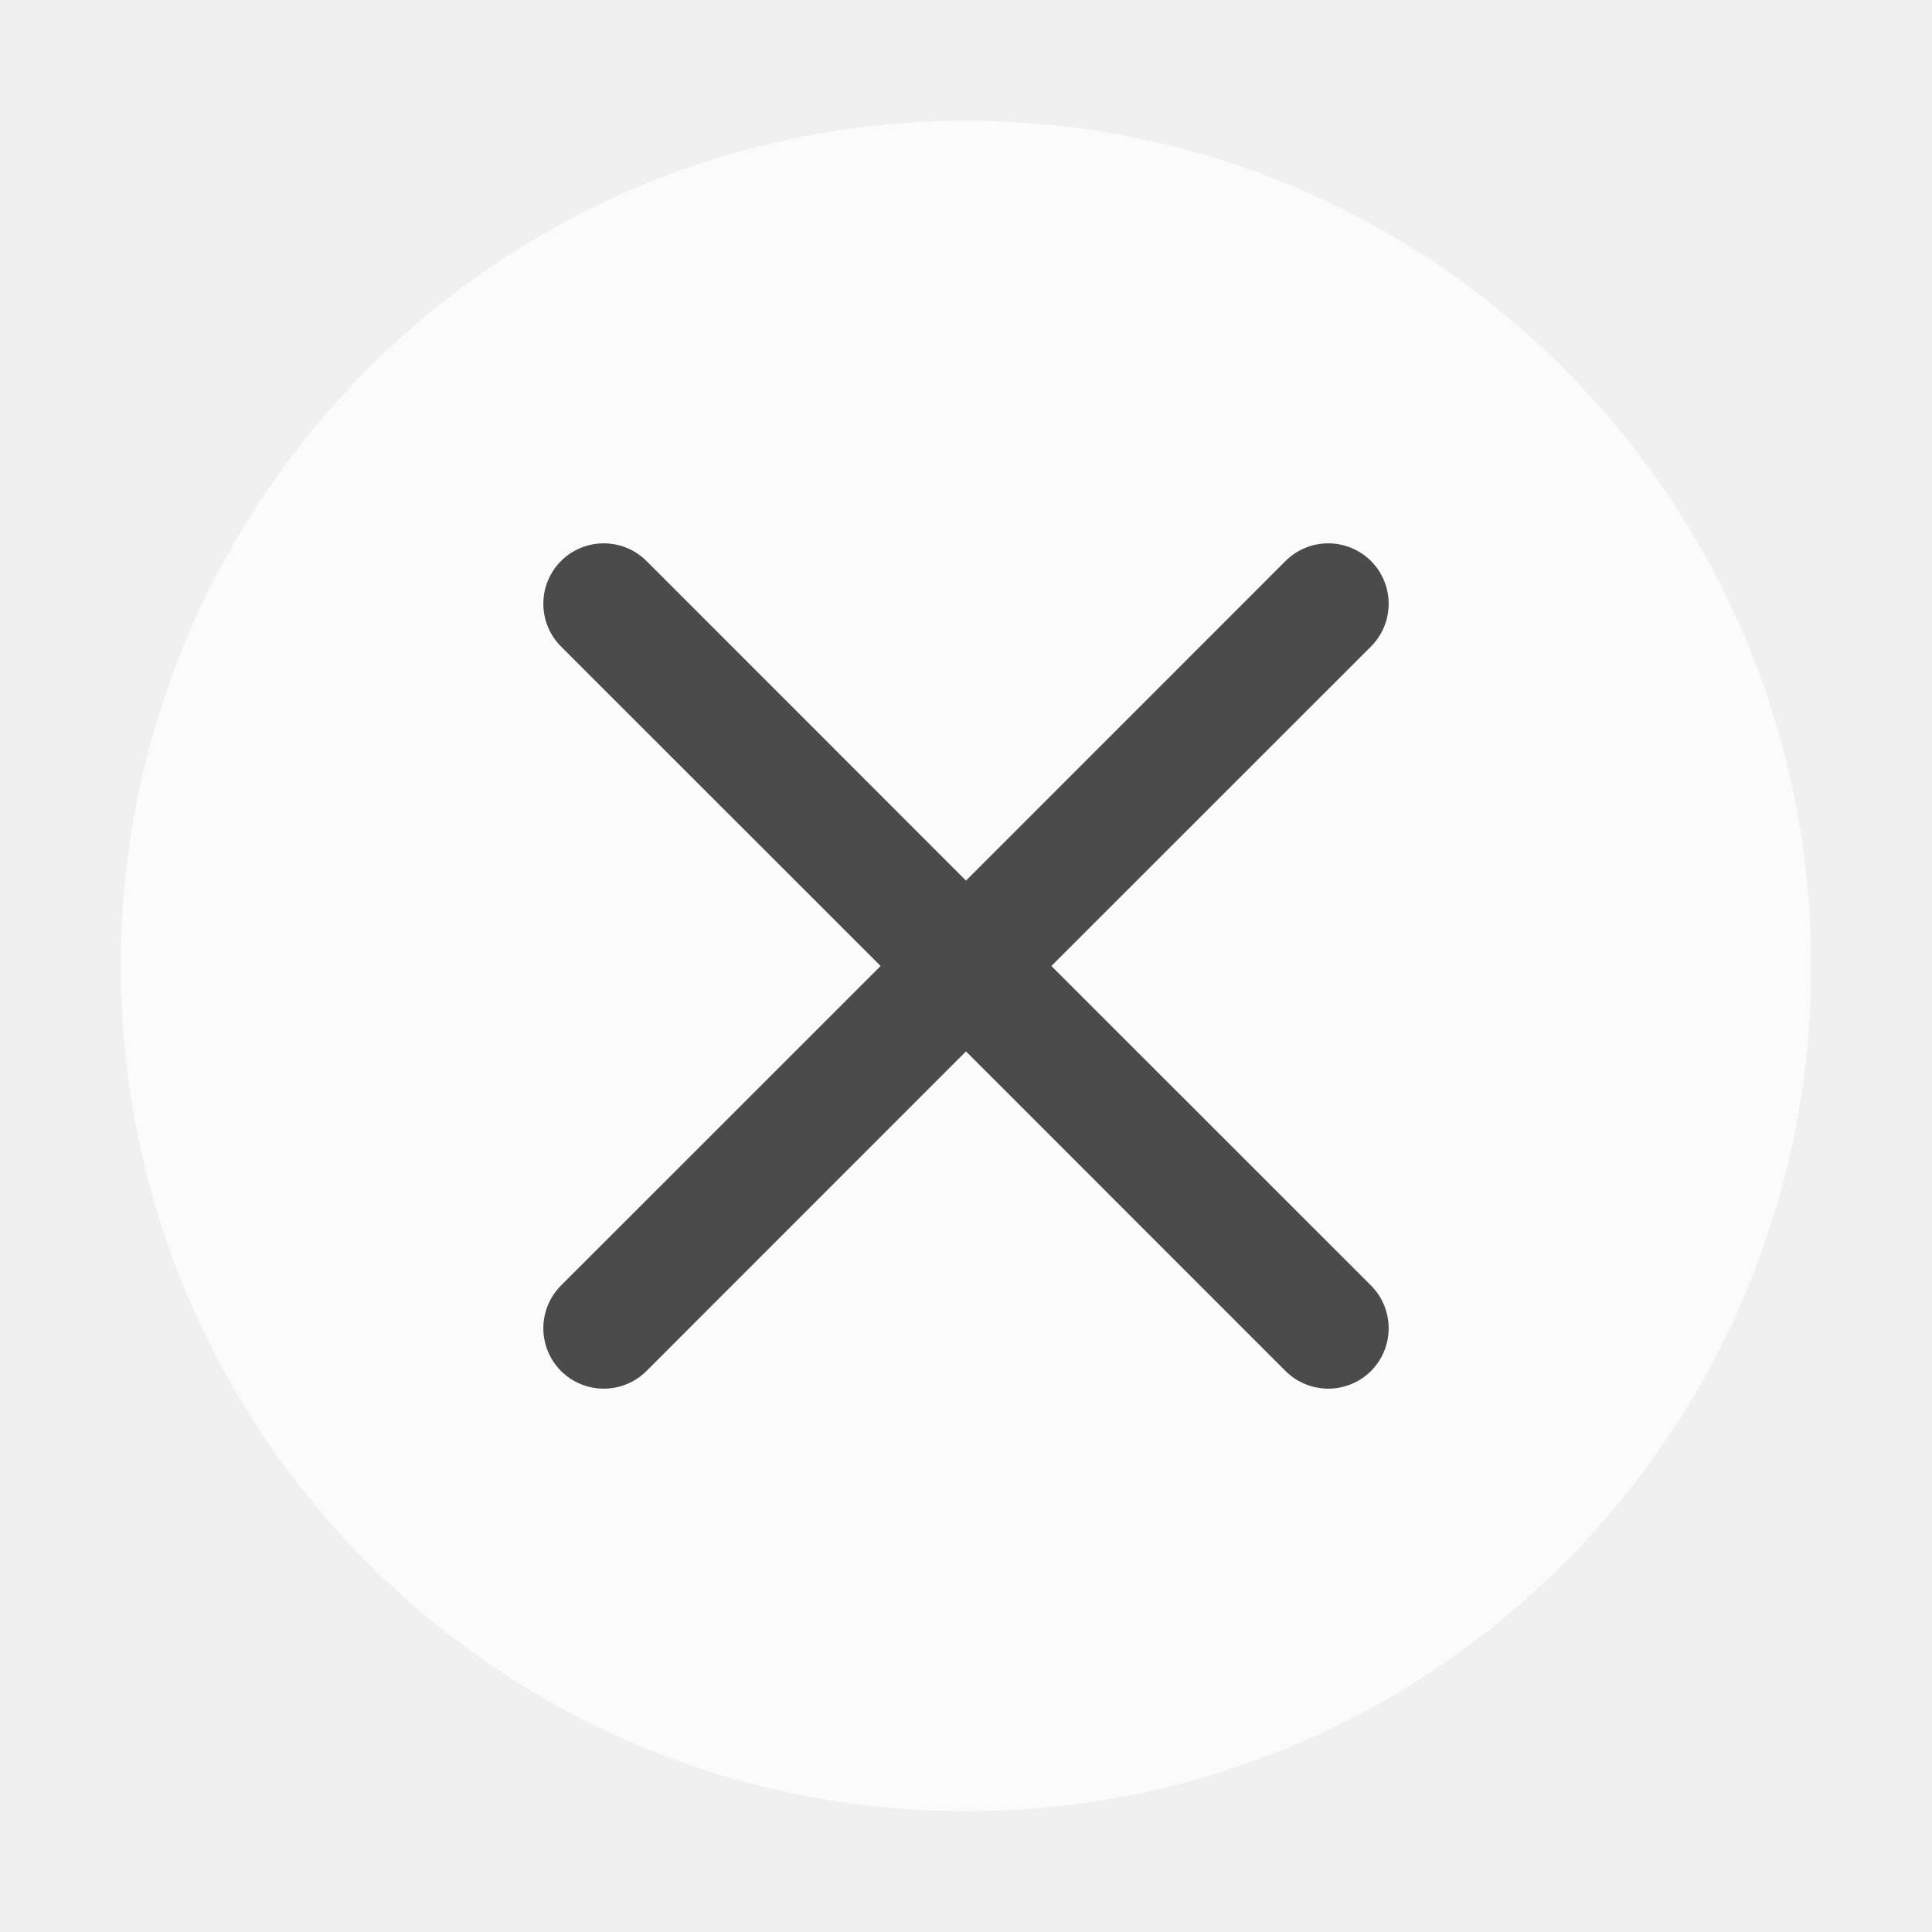
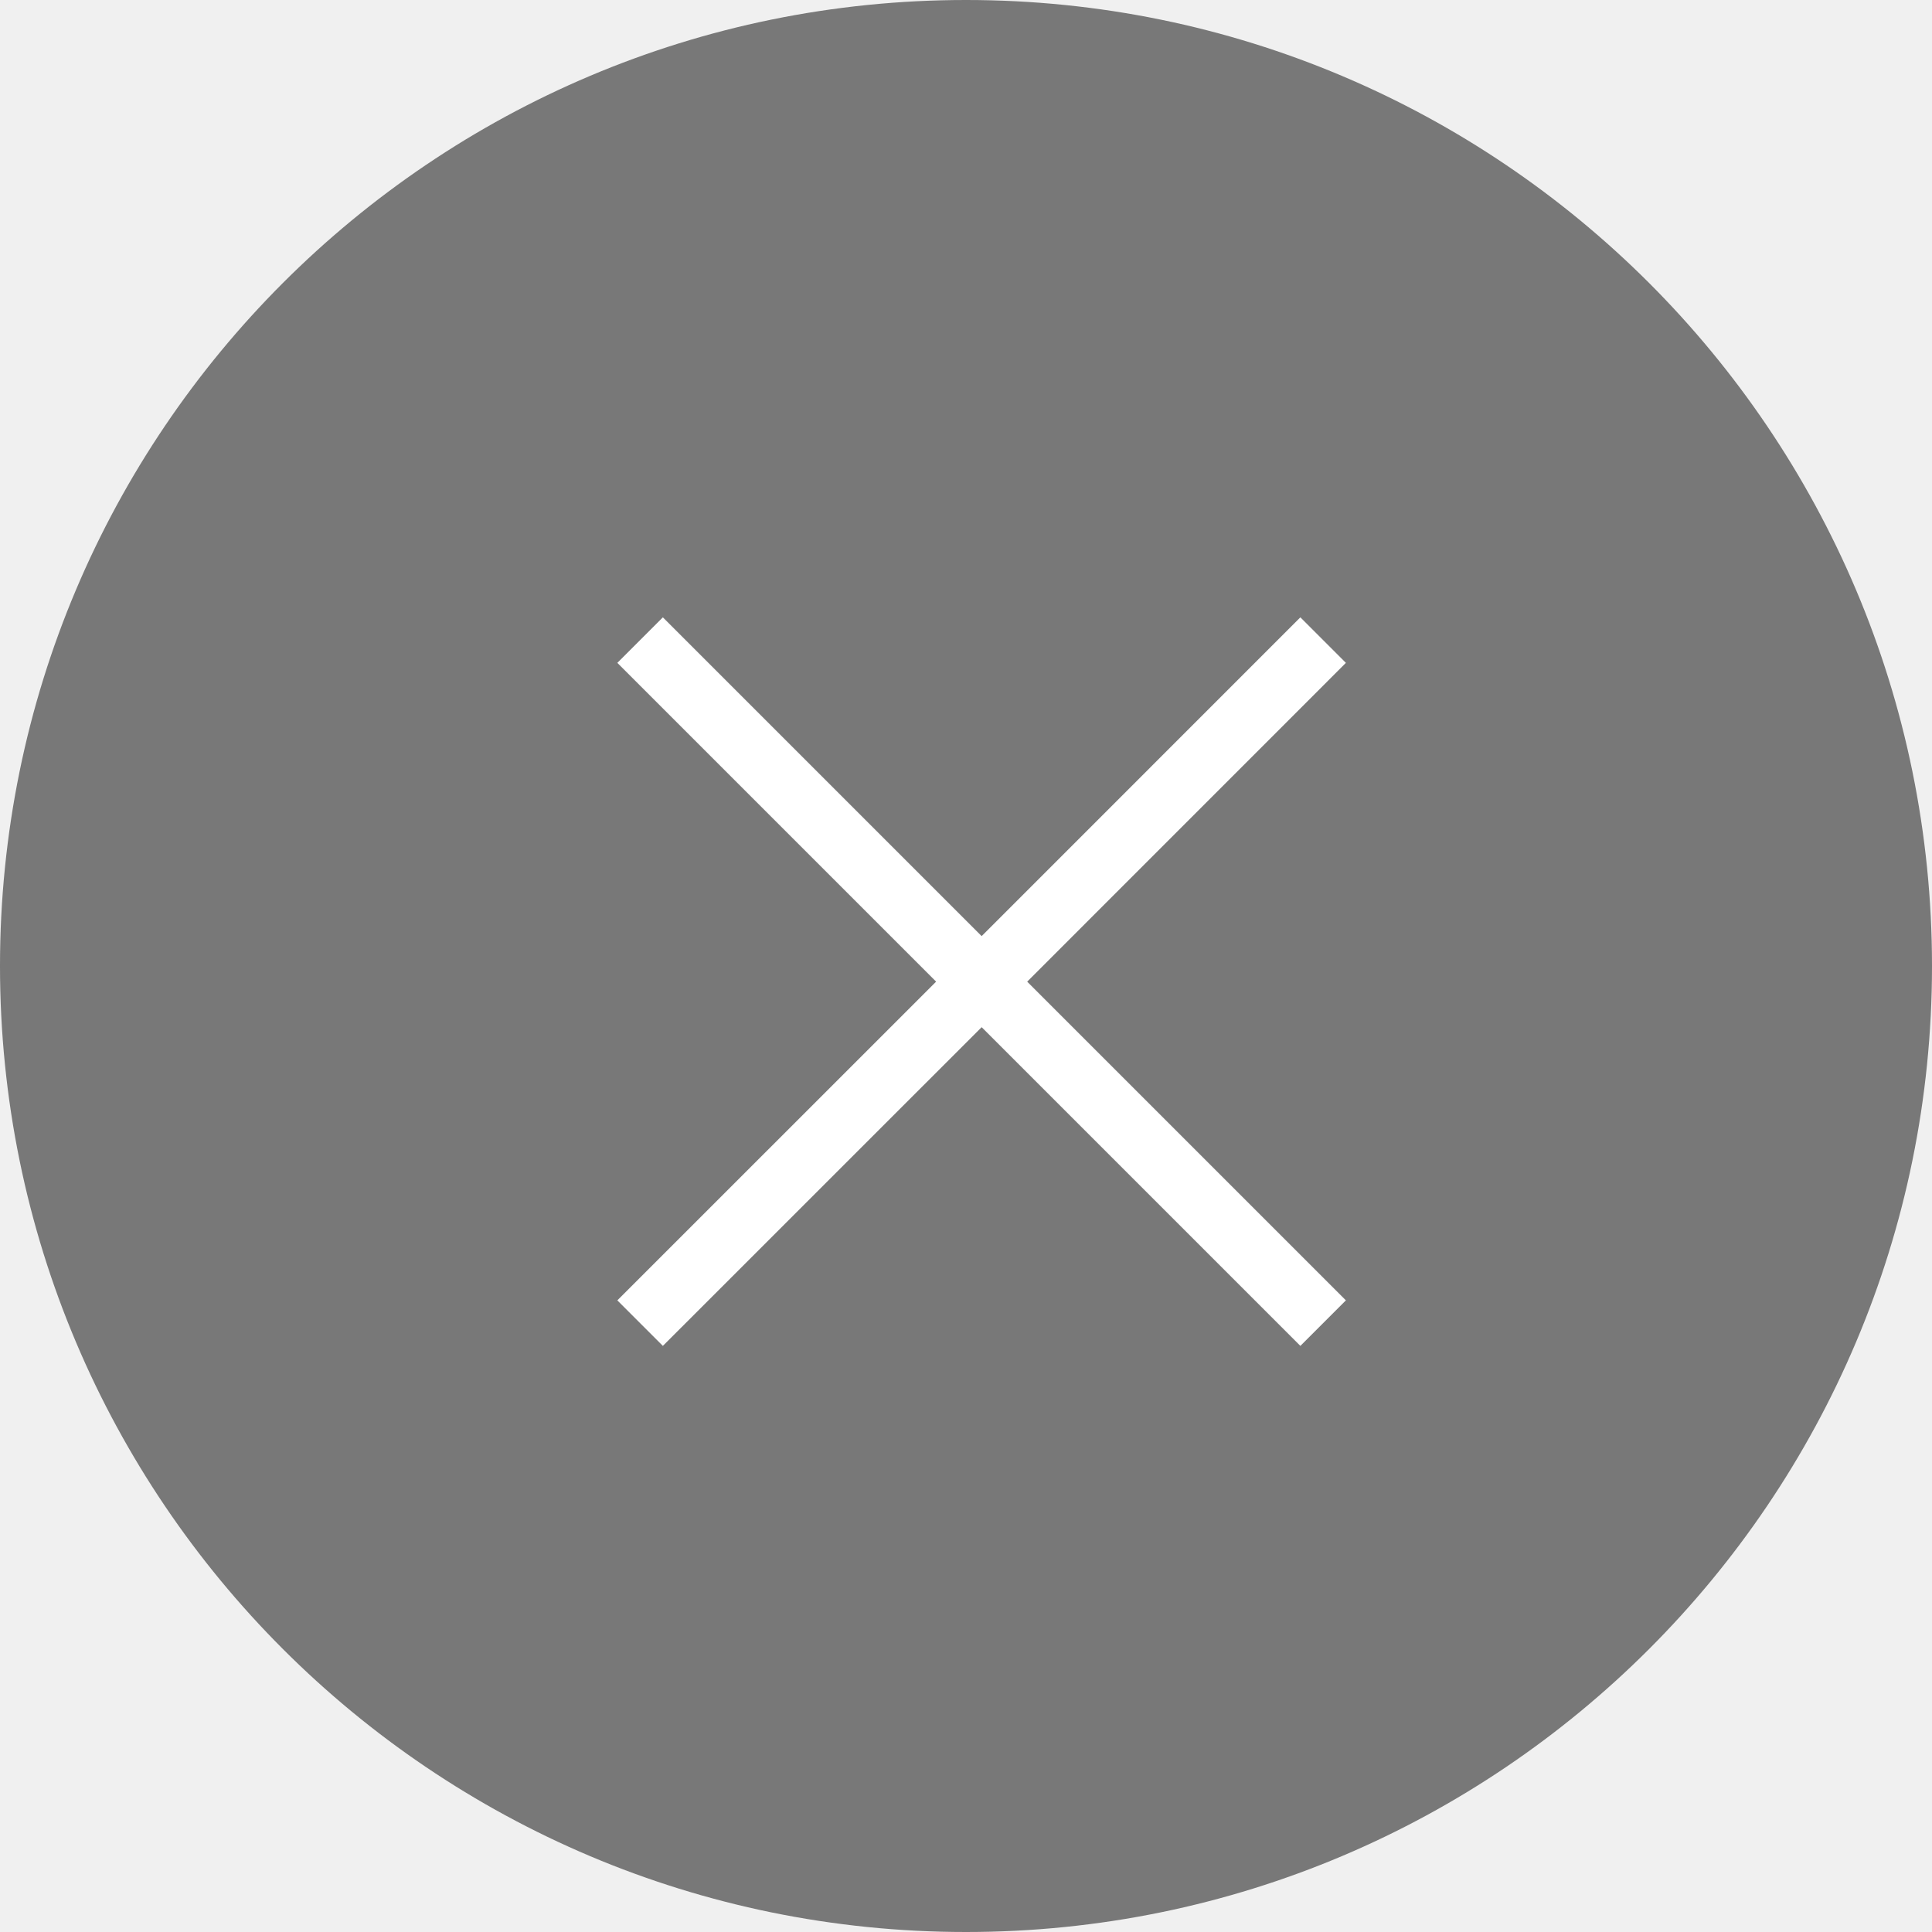
- <svg xmlns="http://www.w3.org/2000/svg" width="16px" height="16px" viewBox="0 0 16 16" version="1.1">
-   <defs />
-   <g id="Page-1" stroke="none" stroke-width="1" fill="none" fill-rule="evenodd" fill-opacity="0.7">
-     <g id="close-normal">
-       <g id="Group" transform="translate(1, 1)">
-         <path d="M7,14 C3.134,14 0,10.866 0,7 C0,3.134 3.134,0 7,0 C10.866,0 14,3.134 14,7 C14,10.866 10.866,14 7,14 Z" id="Combined-Shape" fill="#FFFFFF" />
-         <path d="M7,6.293 L4.354,3.646 C4.158,3.451 3.842,3.451 3.646,3.646 C3.451,3.842 3.451,4.158 3.646,4.354 L6.293,7 L3.646,9.646 C3.451,9.842 3.451,10.158 3.646,10.354 C3.842,10.549 4.158,10.549 4.354,10.354 L7,7.707 L9.646,10.354 C9.842,10.549 10.158,10.549 10.354,10.354 C10.549,10.158 10.549,9.842 10.354,9.646 L7.707,7 L10.354,4.354 C10.549,4.158 10.549,3.842 10.354,3.646 C10.158,3.451 9.842,3.451 9.646,3.646 L7,6.293 L7,6.293 Z" id="Path" fill="#000000" />
+ <svg xmlns="http://www.w3.org/2000/svg" width="30px" height="30px" viewBox="0 0 30 30" version="1.1">
+   <g id="浅色主题" stroke="none" stroke-width="1" fill="none" fill-rule="evenodd">
+     <g id="小窗口样式" transform="translate(-1632, -560)">
+       <g id="close_round" transform="translate(1632, 560)">
+         <rect id="占位" fill="#000000" opacity="0.5" x="0" y="0" width="30" height="30" rx="15" />
+         <g id="close_normal" transform="translate(9, 9)" fill="#FFFFFF" fill-rule="nonzero">
+           <polygon id="Combined-Shape" points="1.646 11.546 1.293 11.899 0.586 11.192 0.939 10.839 5.536 6.243 0.939 1.646 0.586 1.293 1.293 0.586 1.646 0.939 6.243 5.536 10.839 0.939 11.192 0.586 11.899 1.293 11.546 1.646 6.95 6.243 11.546 10.839 11.899 11.192 11.192 11.899 10.839 11.546 6.243 6.95" />
+         </g>
      </g>
    </g>
  </g>
</svg>
